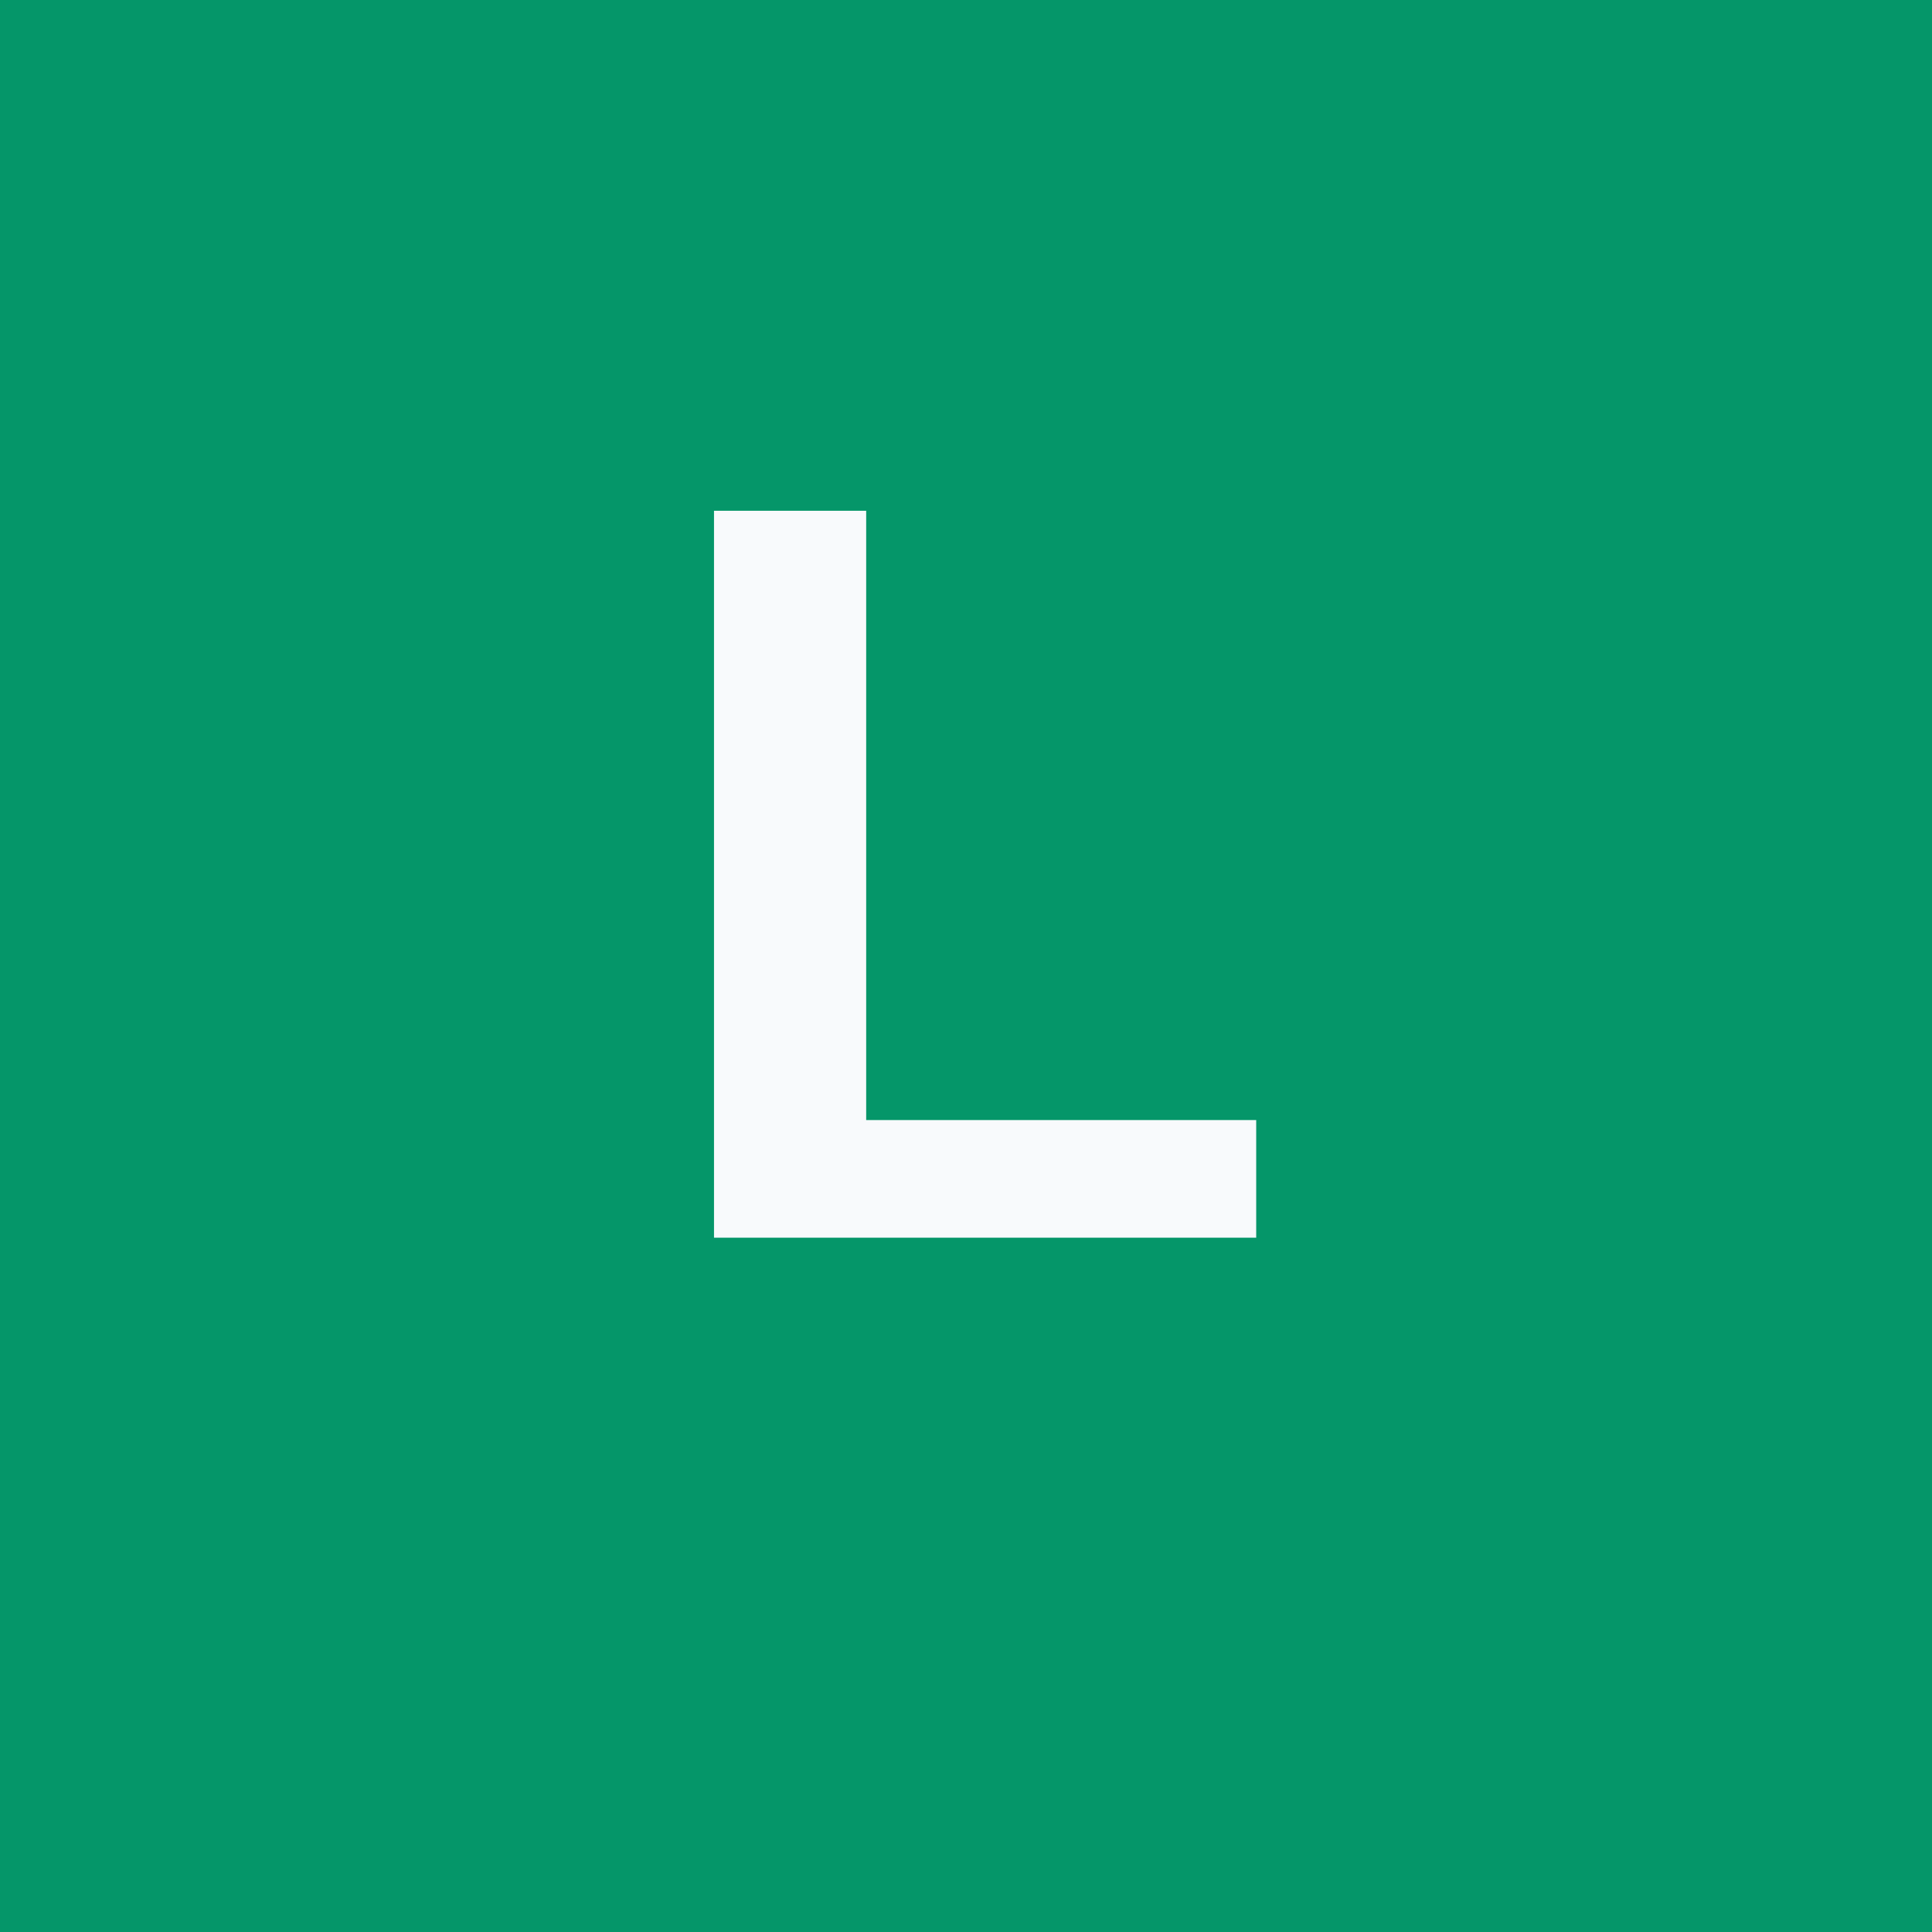
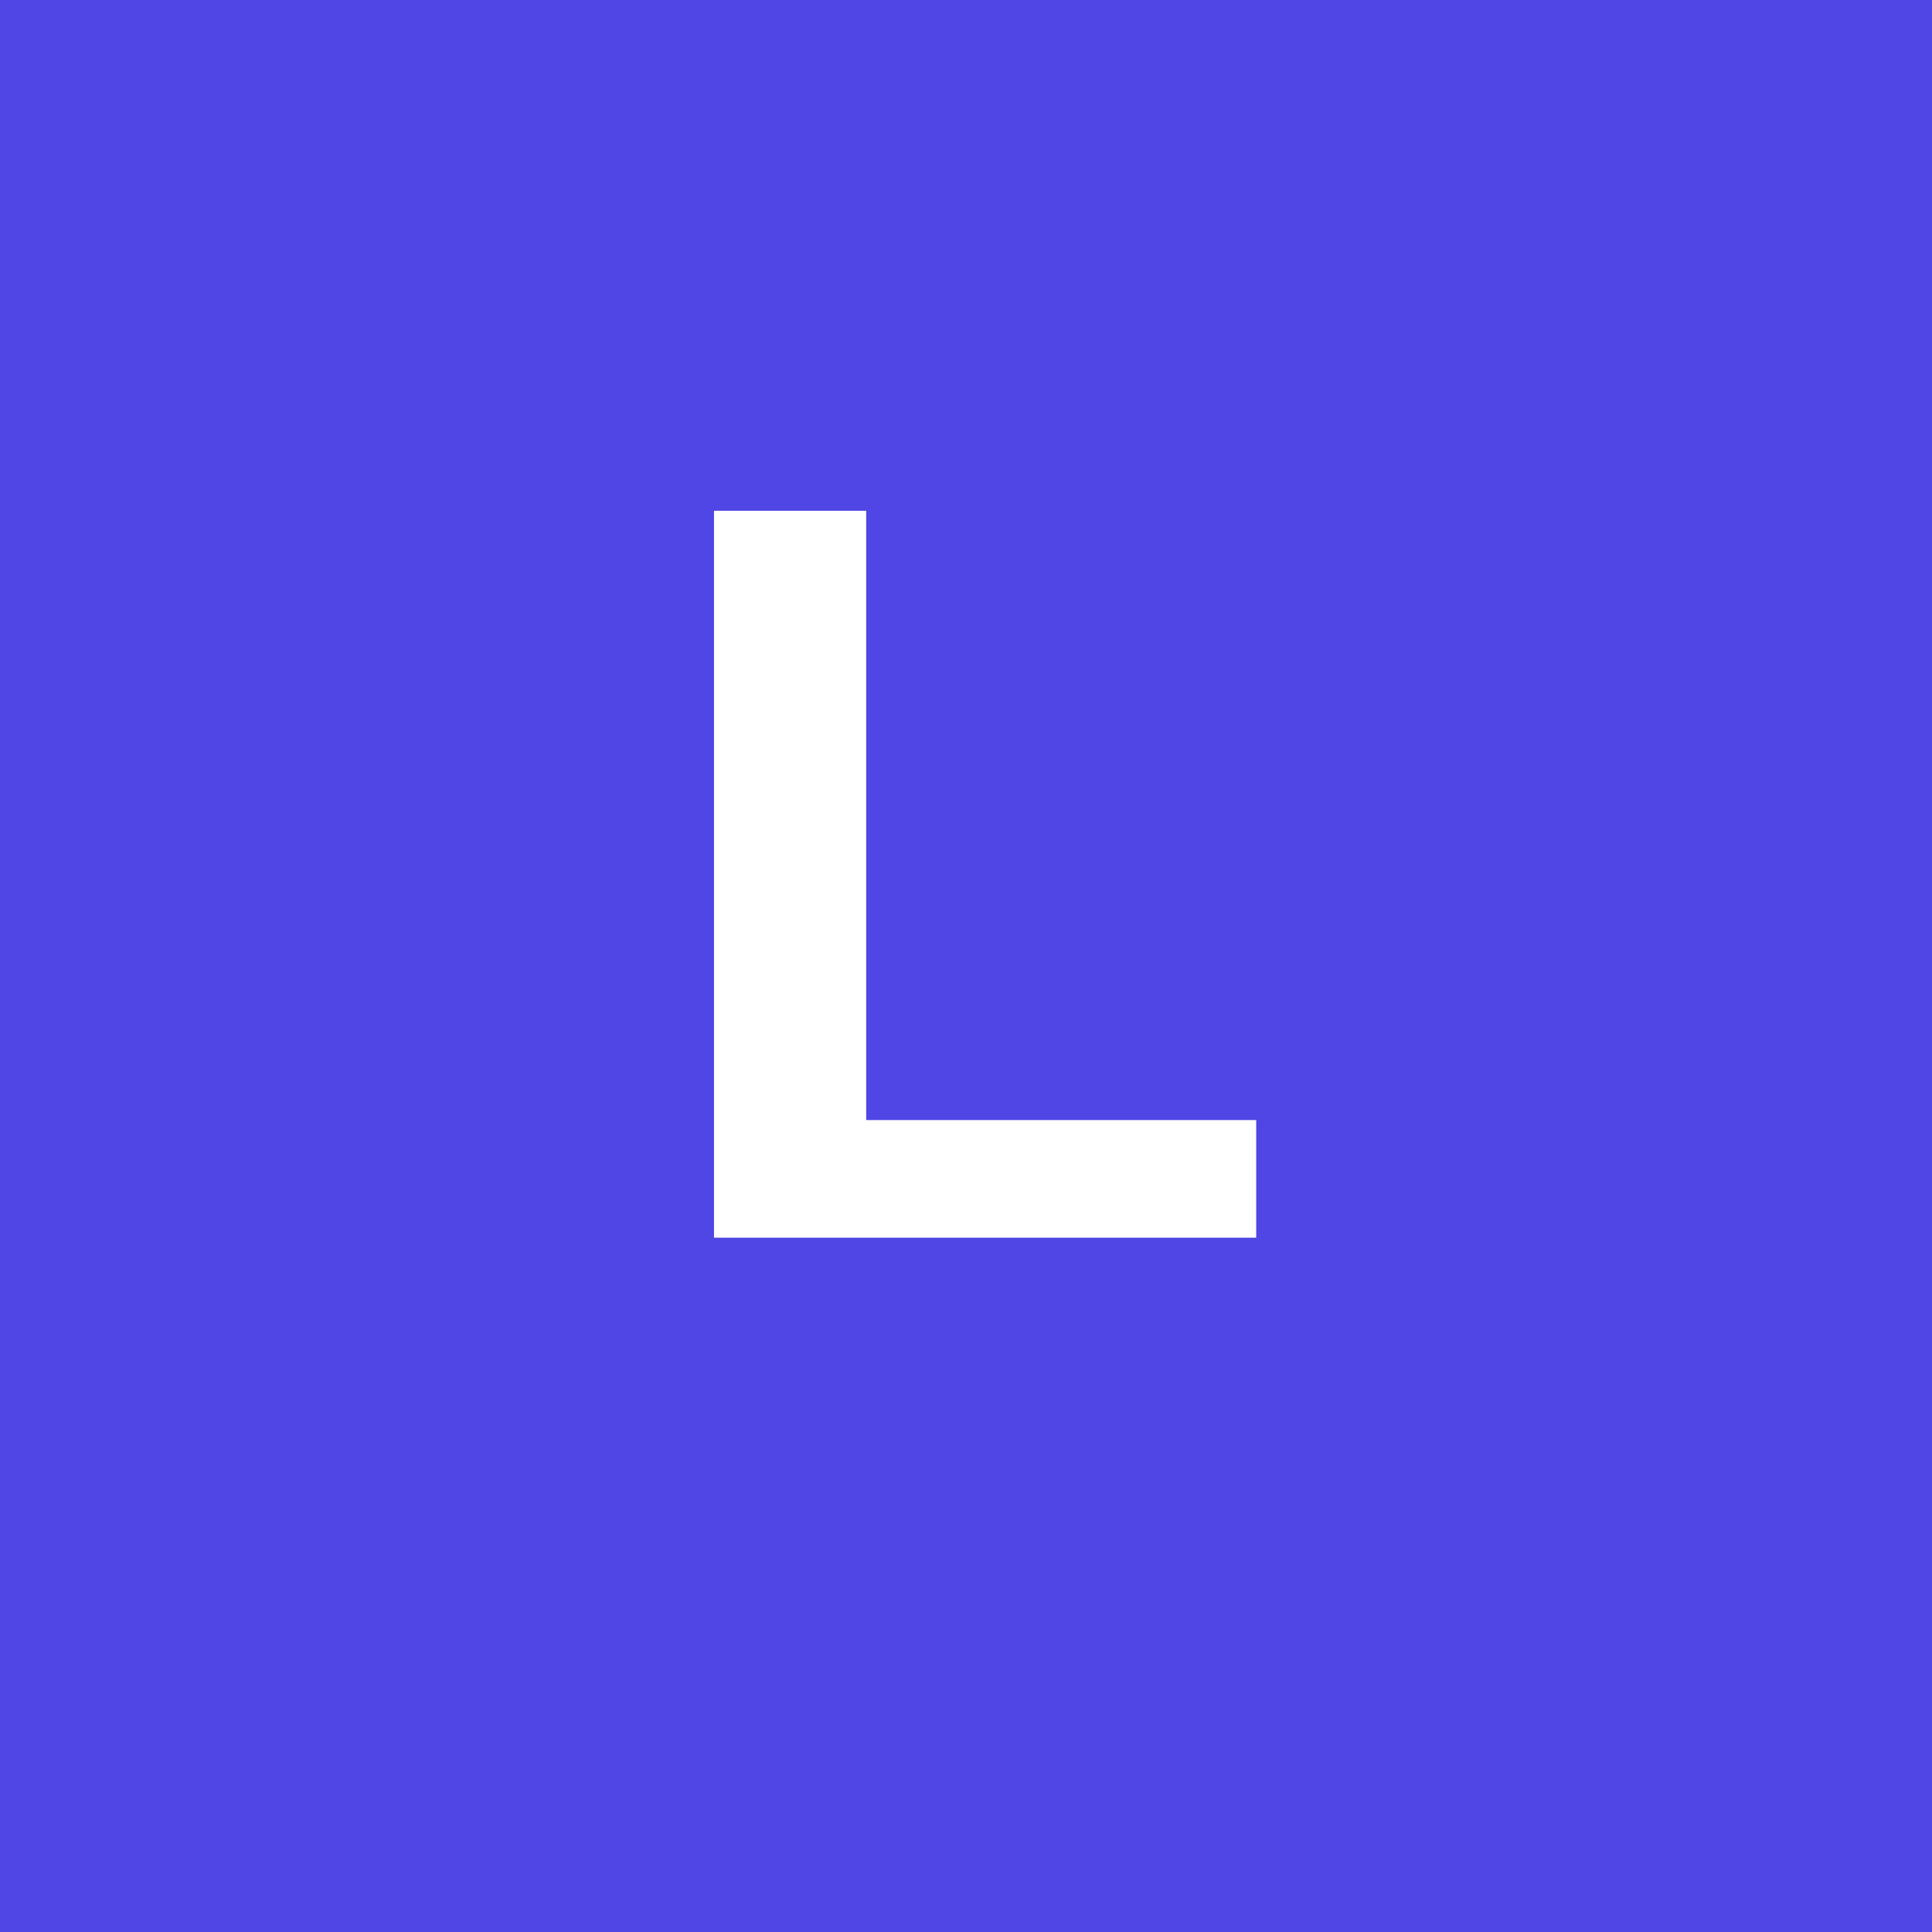
<svg xmlns="http://www.w3.org/2000/svg" width="512" height="512" viewBox="0 0 512 512">
-   <rect width="512" height="512" fill="#059669" />
-   <text x="256" y="328" text-anchor="middle" font-family="Arial, Helvetica, sans-serif" font-size="280" font-weight="700" fill="#f8fafc">L</text>
+   <rect width="512" height="512" fill="#4F46E5" />
+   <text x="256" y="328" text-anchor="middle" font-family="Arial, Helvetica, sans-serif" font-size="280" font-weight="700" fill="#FFFFFF">L</text>
</svg>
